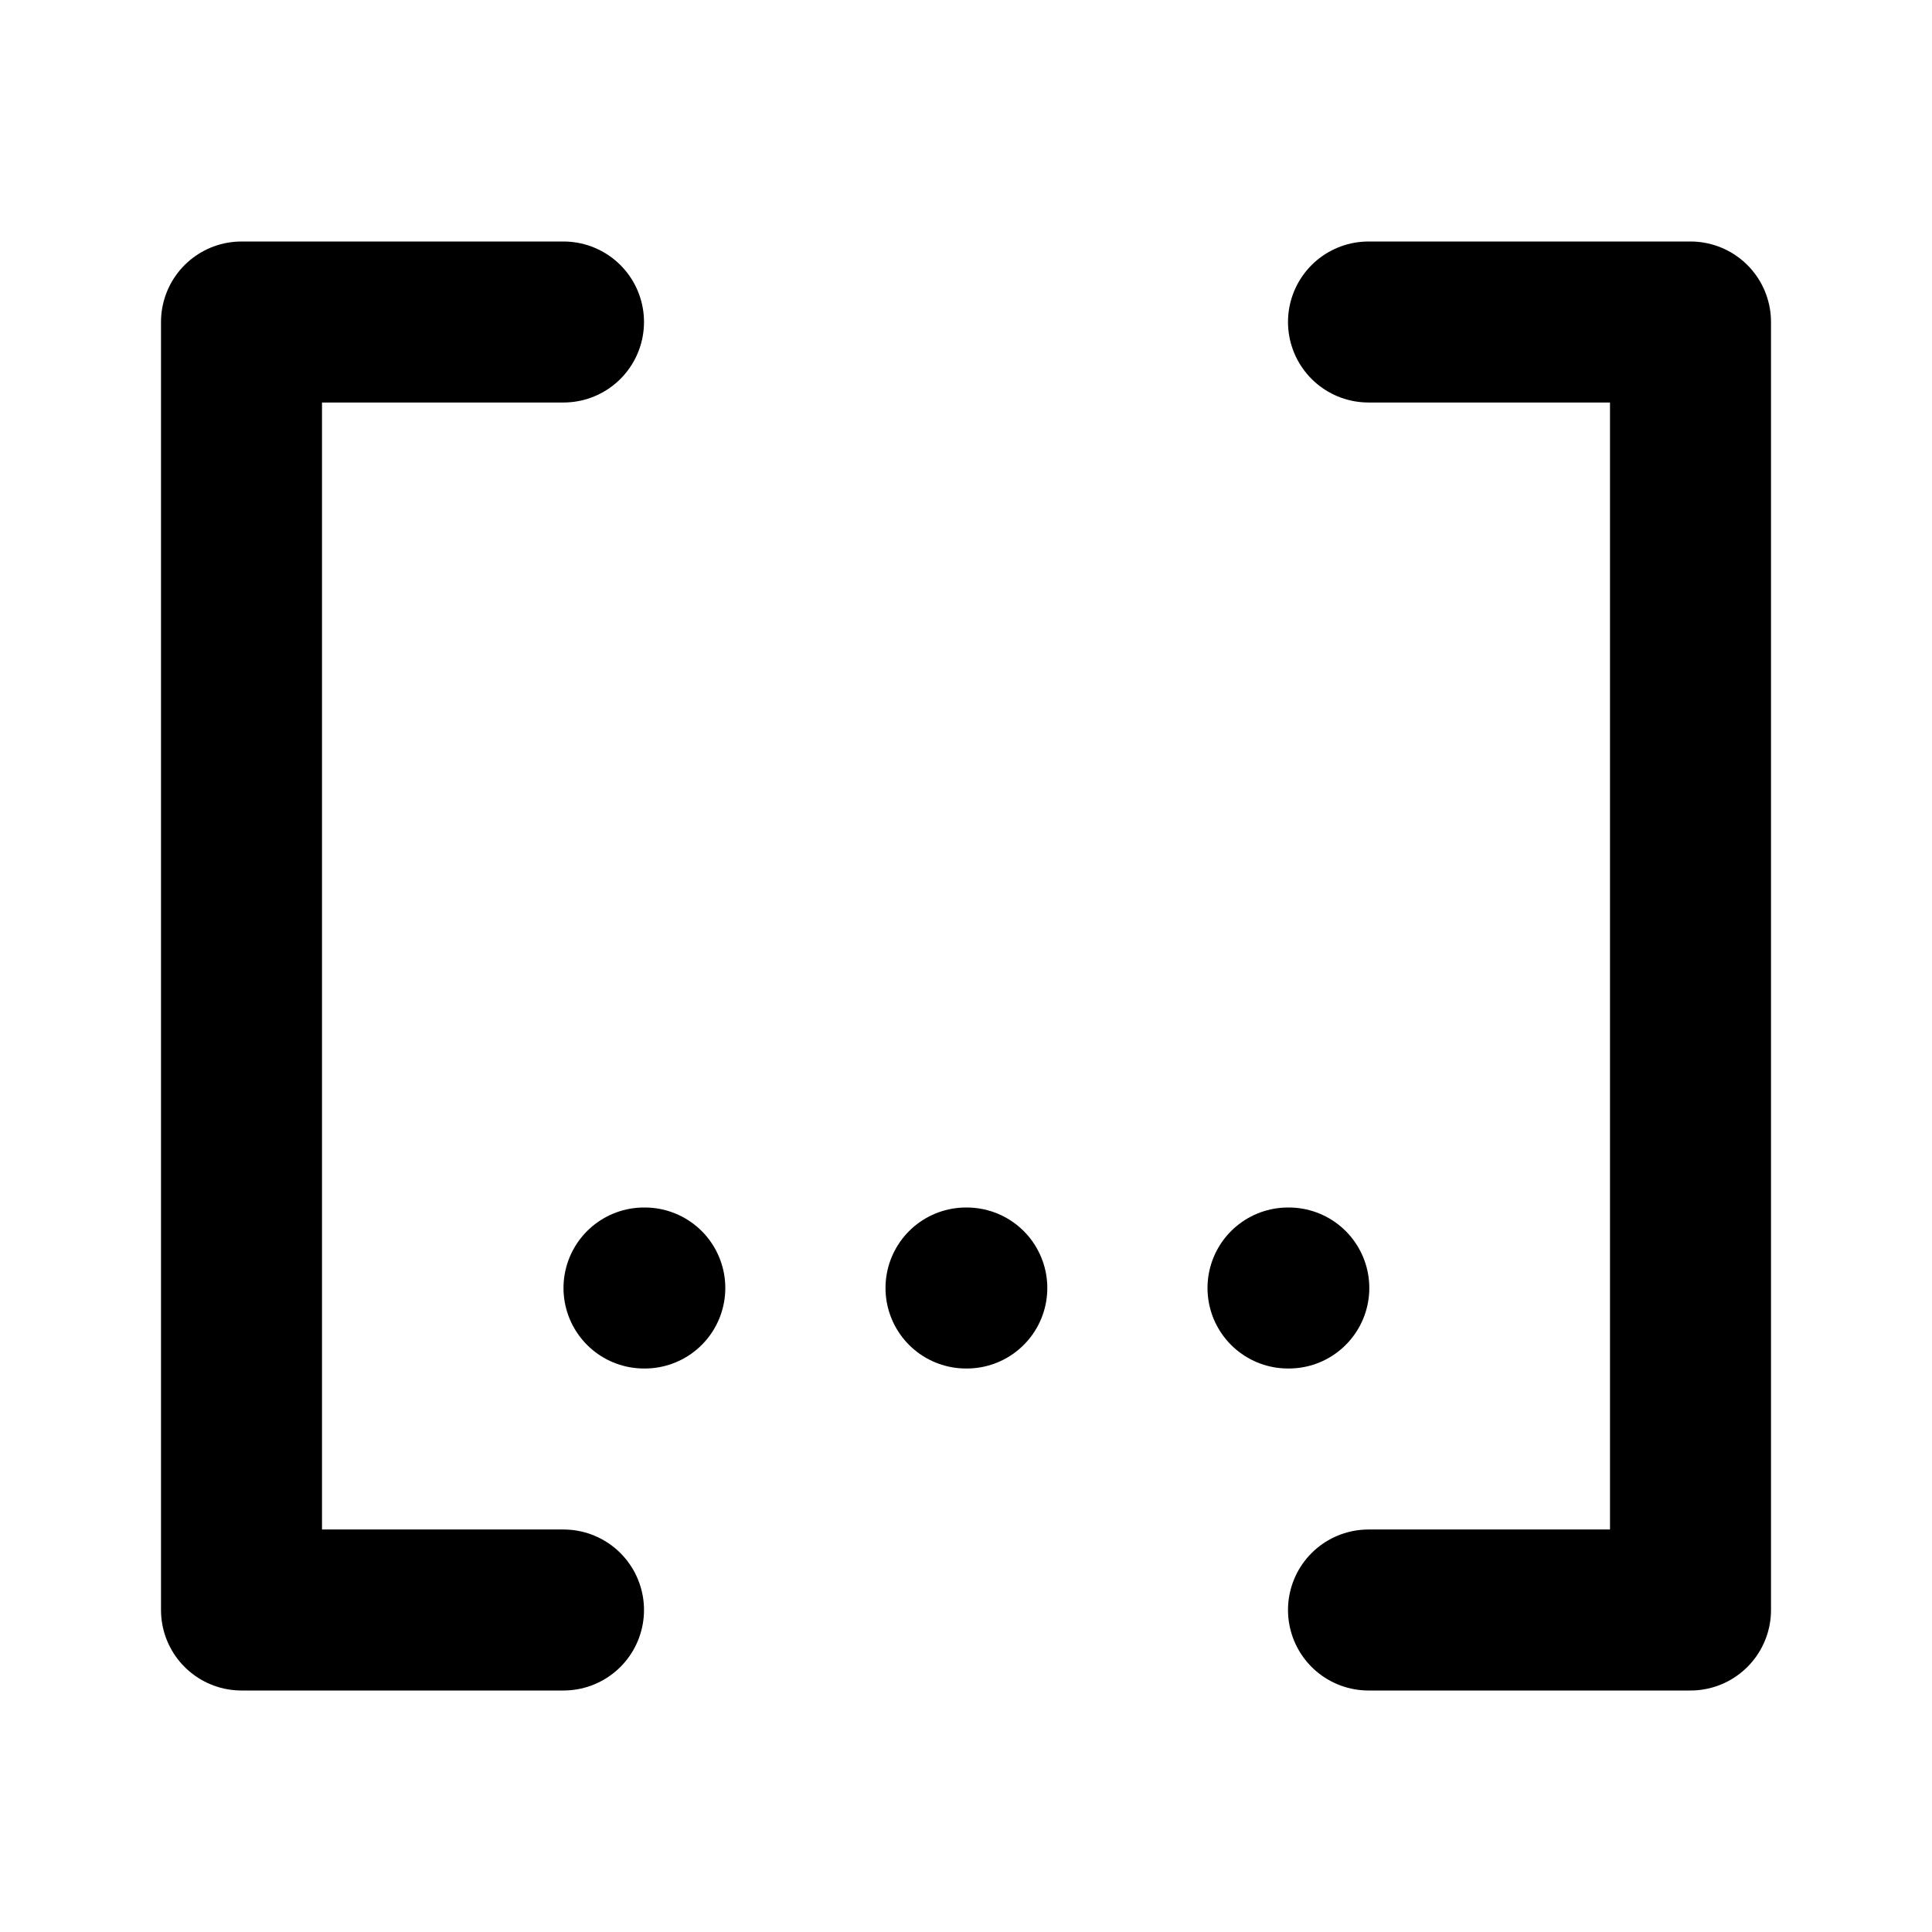
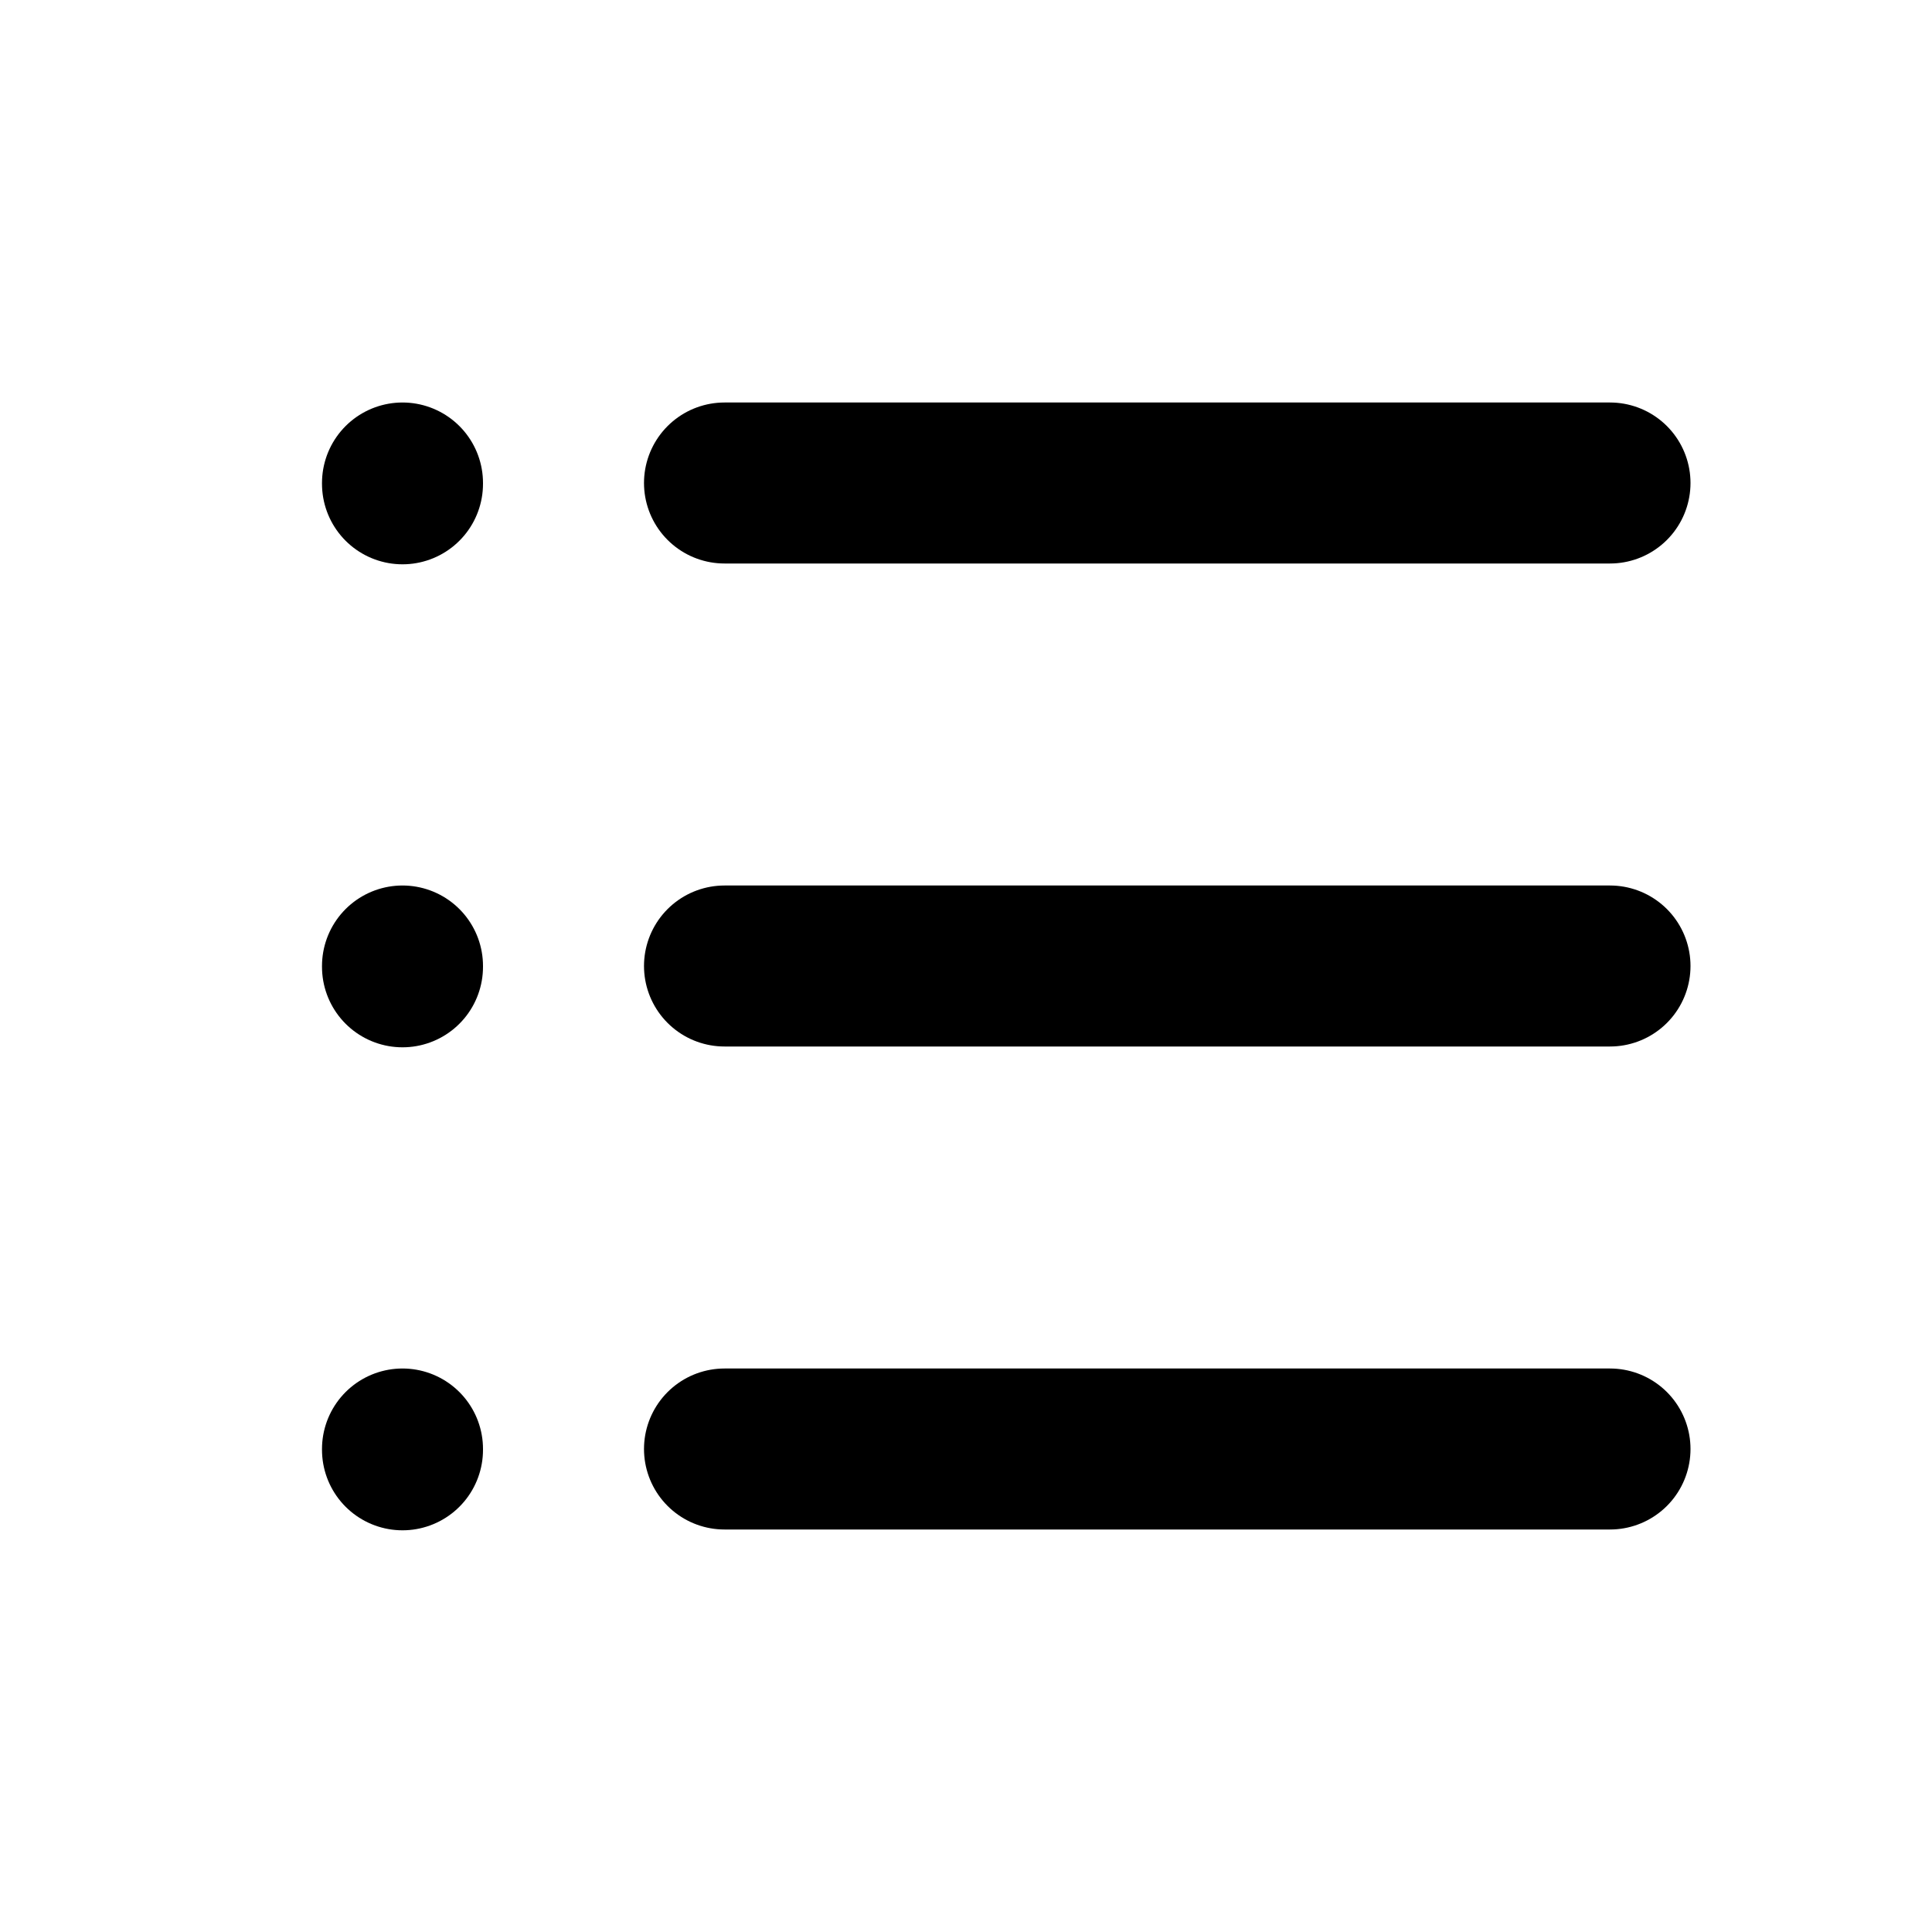
- <svg xmlns="http://www.w3.org/2000/svg" class="icon icon-tabler icon-tabler-brackets-contain" width="24" height="24" viewBox="0 0 24 24" stroke-width="2" stroke="currentColor" fill="none" stroke-linecap="round" stroke-linejoin="round">
+ <svg xmlns="http://www.w3.org/2000/svg" class="icon icon-tabler icon-tabler-list" width="24" height="24" viewBox="0 0 24 24" stroke-width="2" stroke="currentColor" fill="none" stroke-linecap="round" stroke-linejoin="round">
  <path stroke="none" d="M0 0h24v24H0z" fill="none" />
-   <path d="M7 4h-4v16h4" />
-   <path d="M17 4h4v16h-4" />
-   <path d="M8 16h.01" />
-   <path d="M12 16h.01" />
-   <path d="M16 16h.01" />
+   <path d="M9 6l11 0" />
+   <path d="M9 12l11 0" />
+   <path d="M9 18l11 0" />
+   <path d="M5 6l0 .01" />
+   <path d="M5 12l0 .01" />
+   <path d="M5 18l0 .01" />
</svg>
